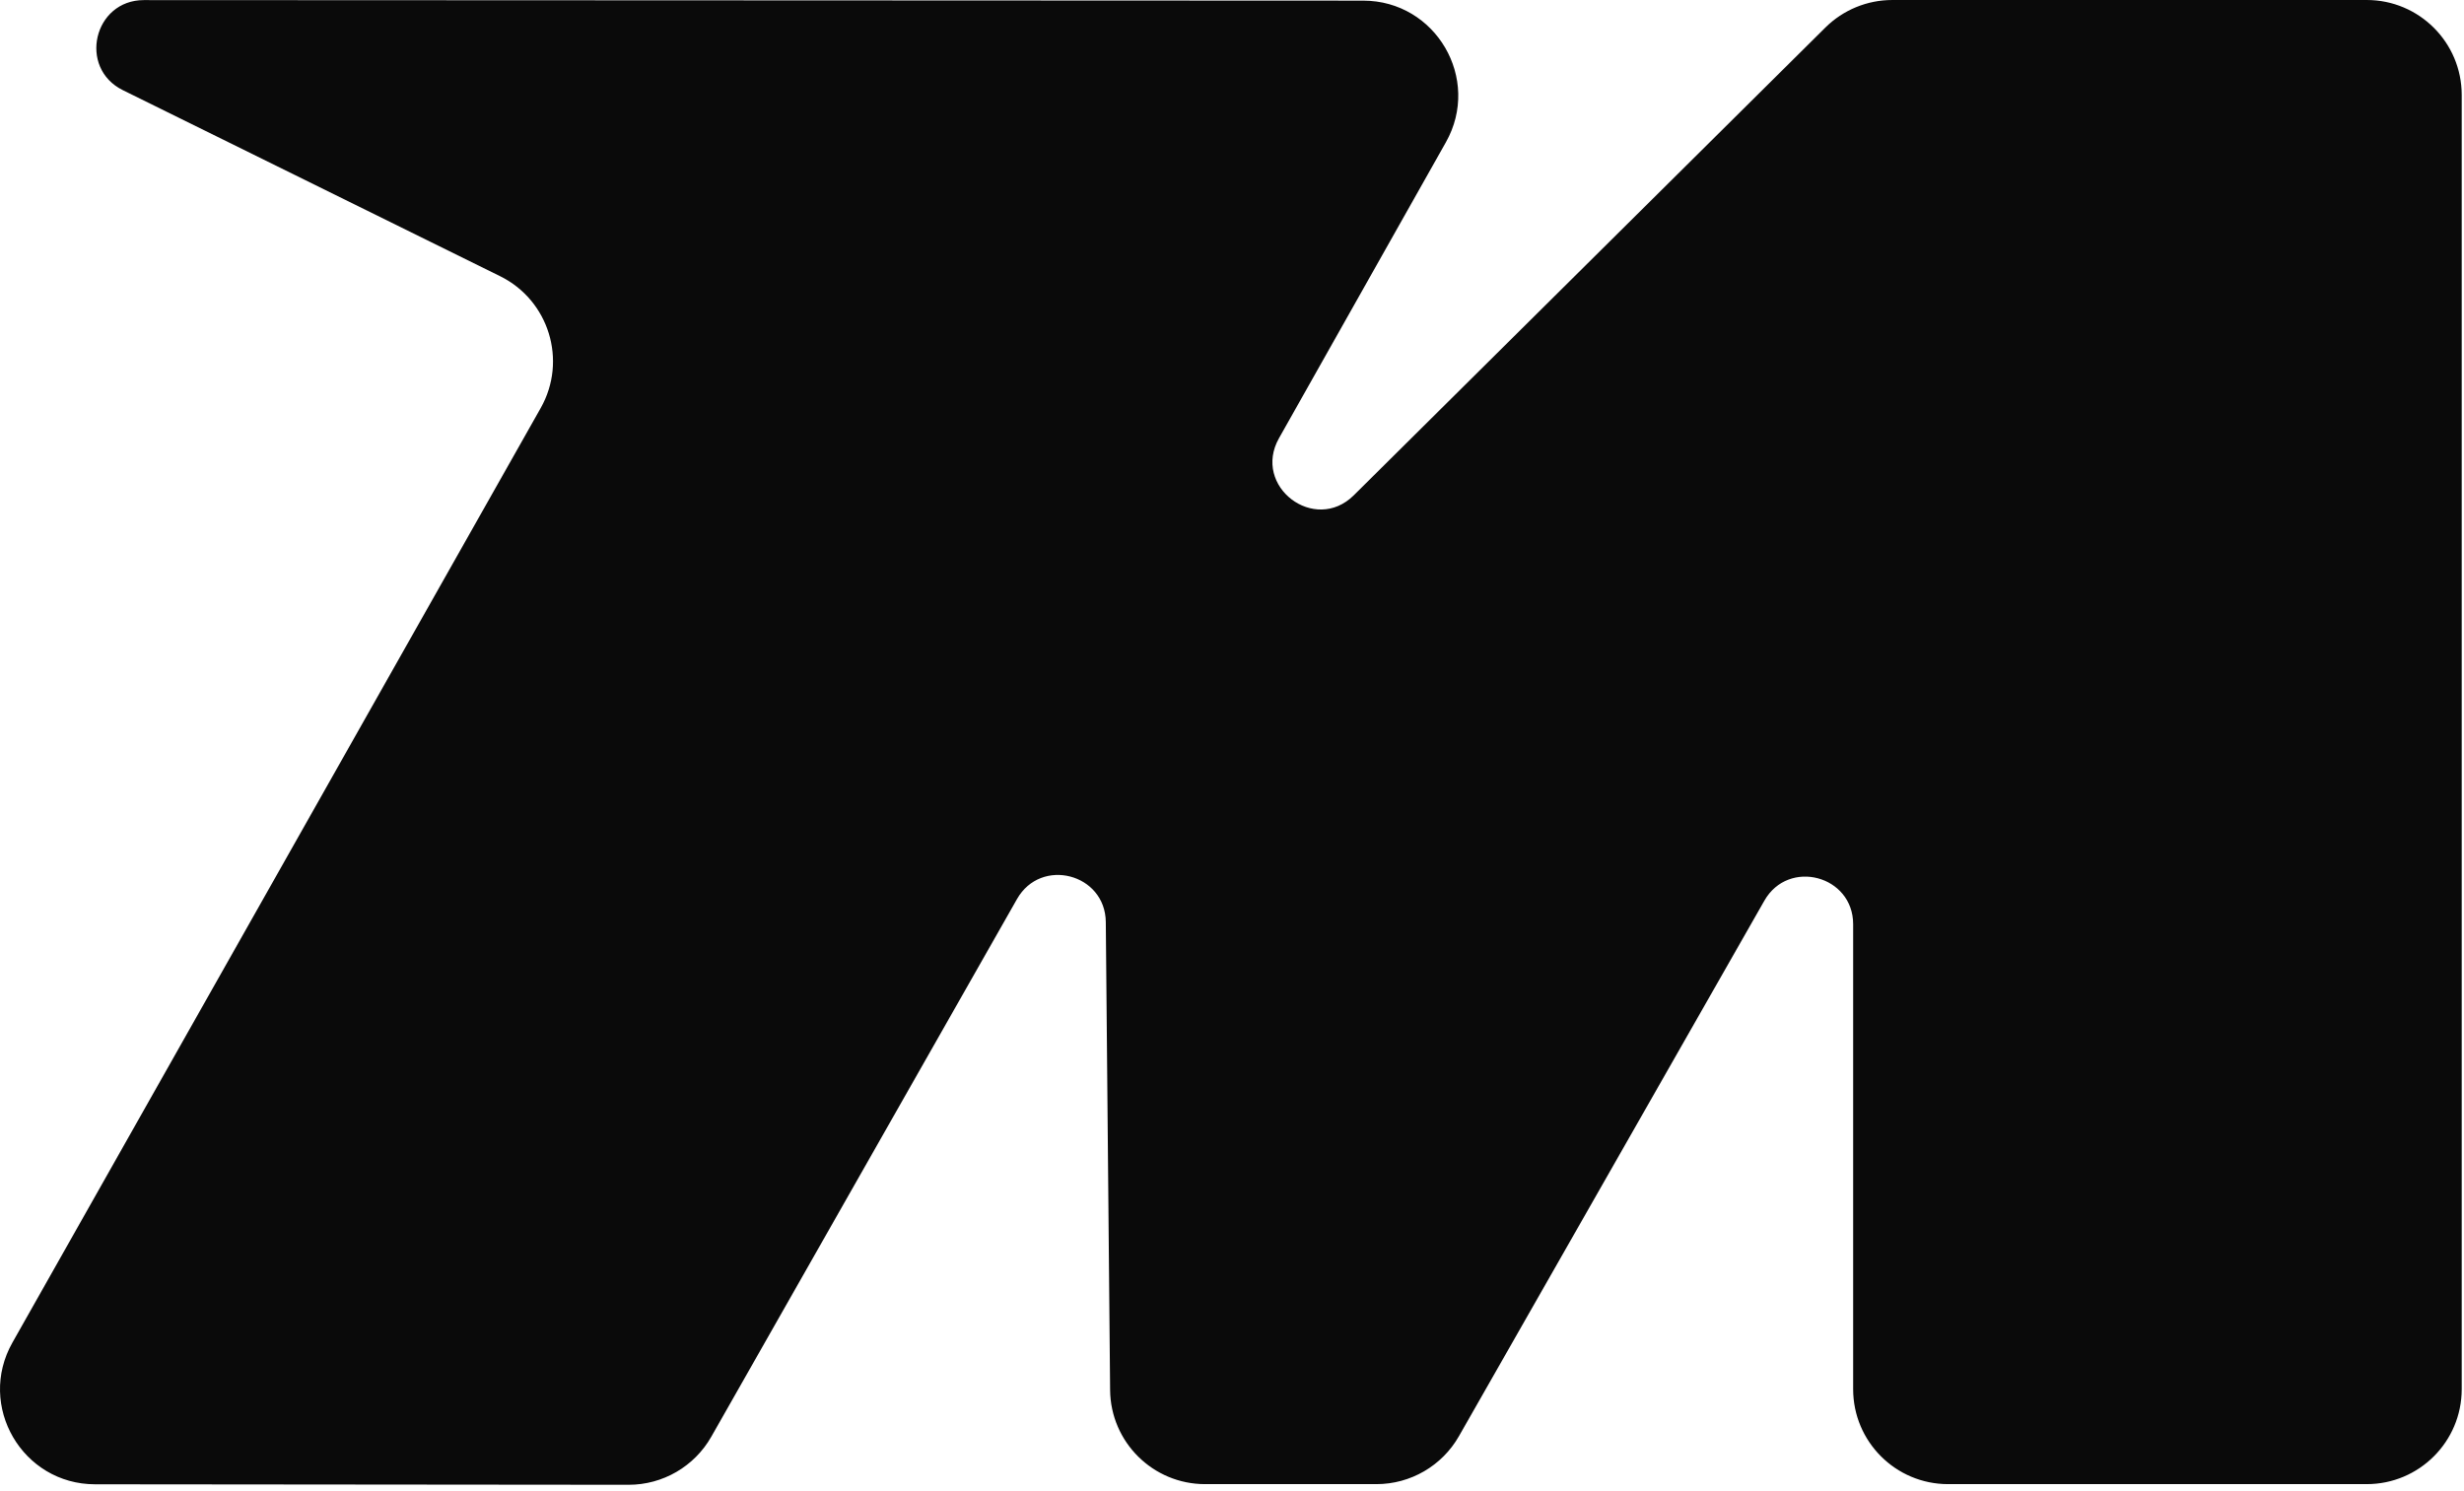
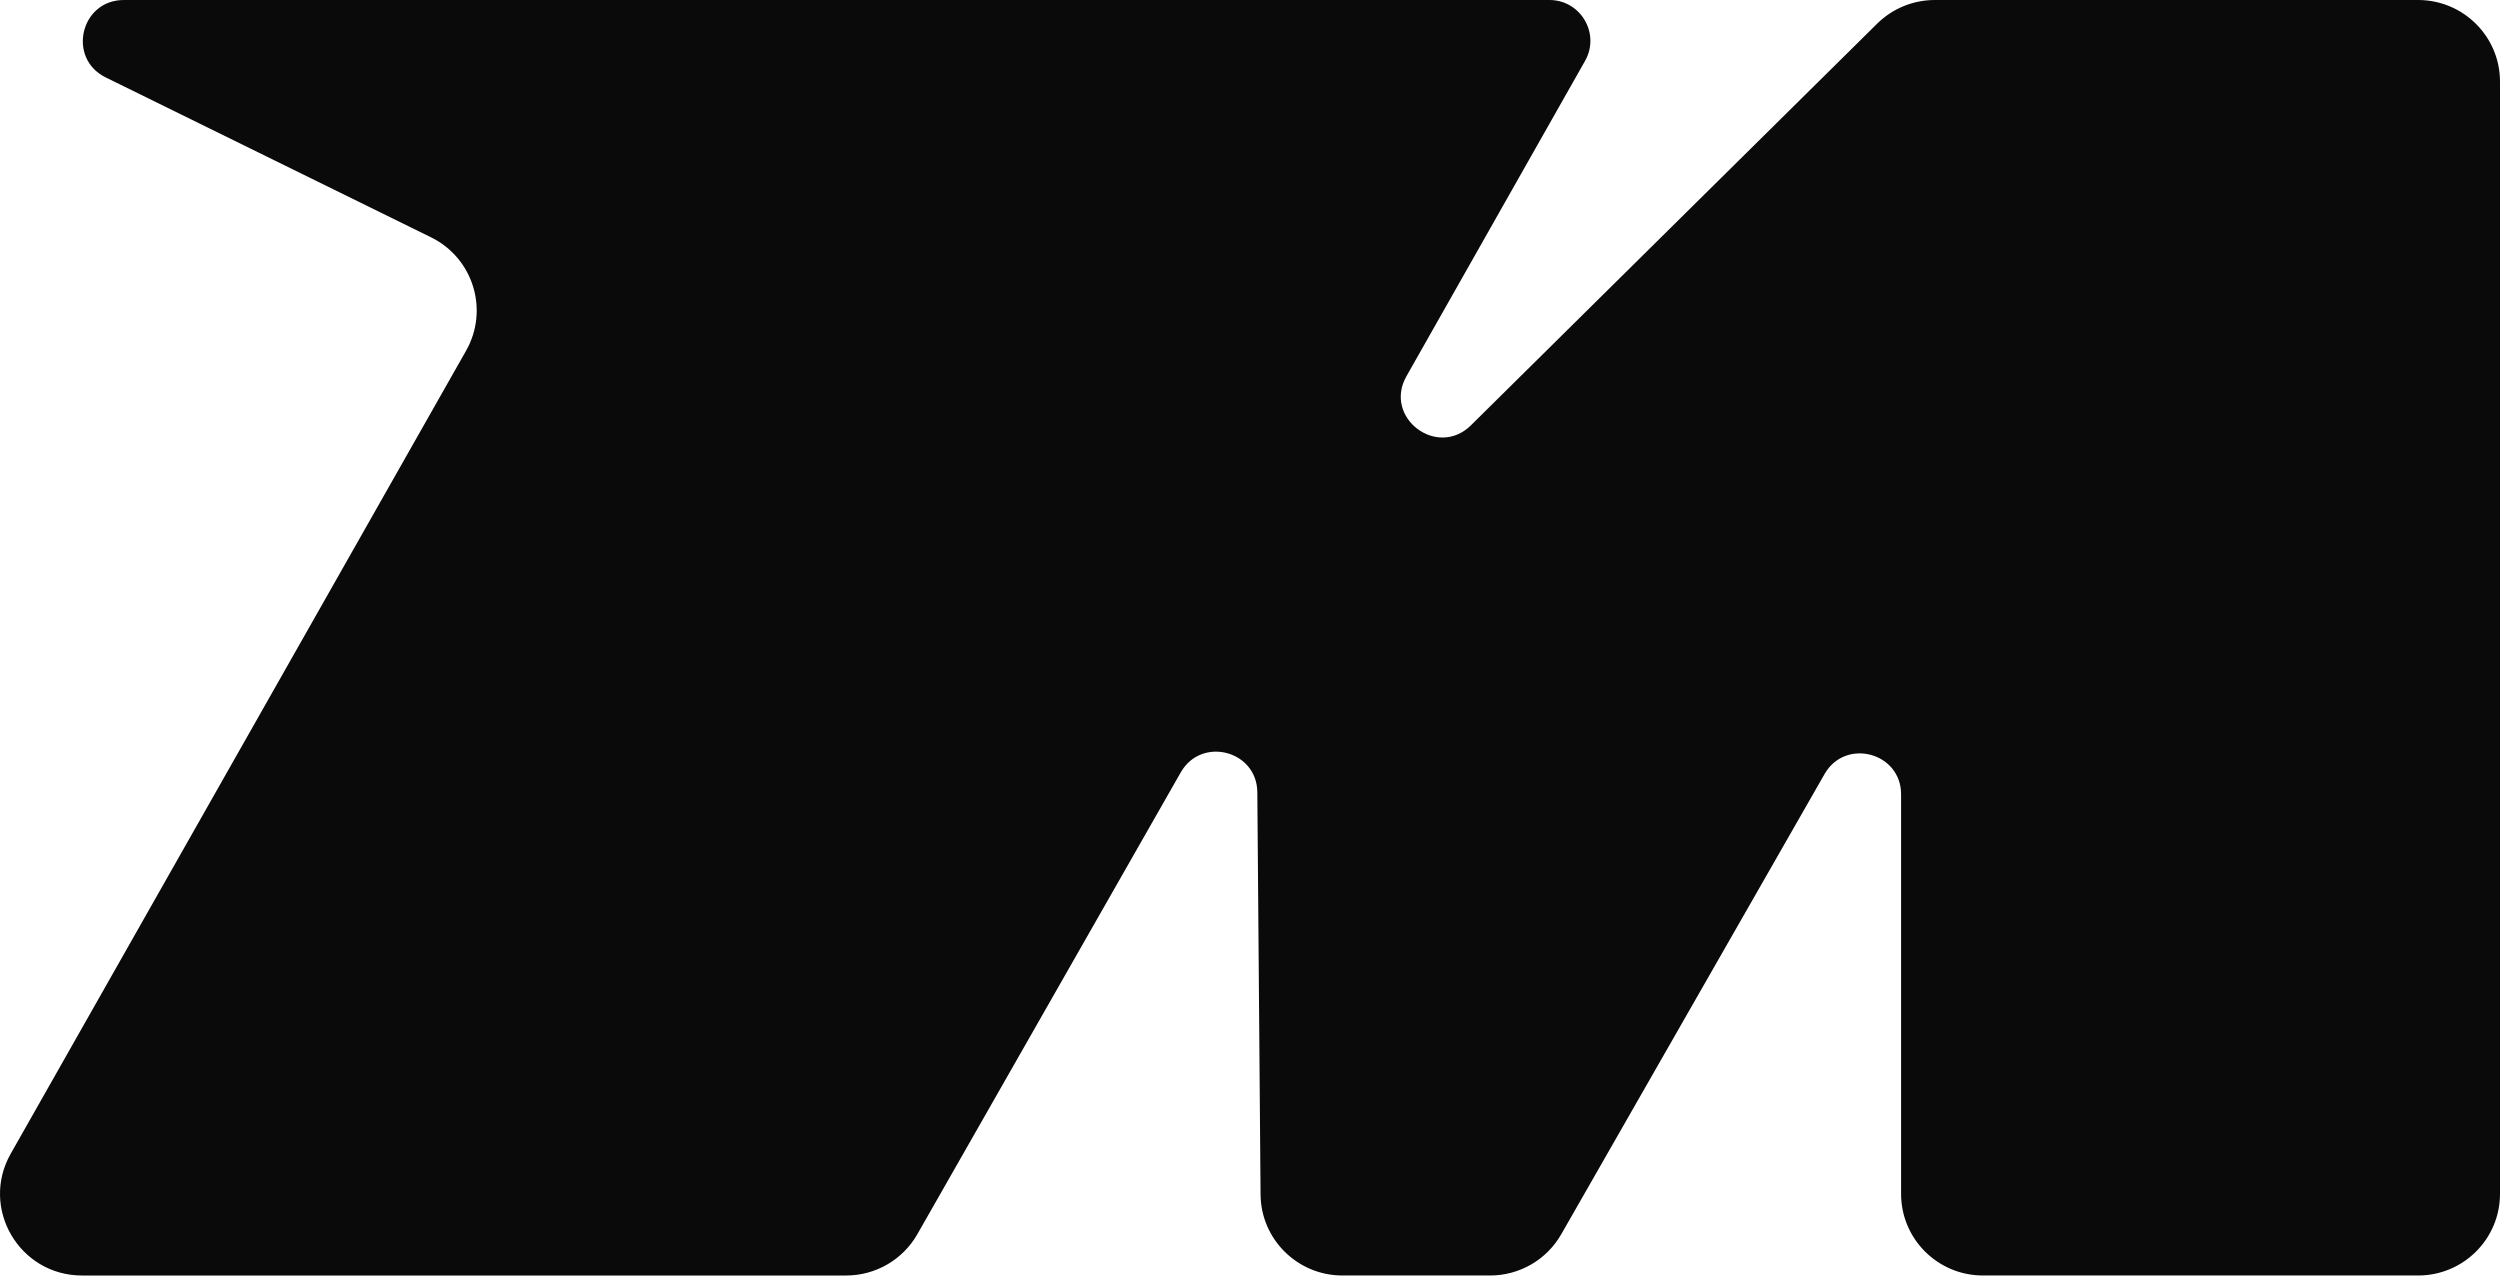
- <svg xmlns="http://www.w3.org/2000/svg" width="415" height="251" viewBox="0 0 415 251" fill="none">
+ <svg xmlns="http://www.w3.org/2000/svg" width="196" height="100" viewBox="0 0 196 100" fill="none">
  <style>
    /* Theme-responsive favicon: dark mark on light UI, light mark on dark UI.
       Geometry must match MARK_PATH in components/brand/logo-paths.ts — this
       is a static asset, so it is the one place the path is duplicated. */
    path { fill: #0a0a0a; }
    @media (prefers-color-scheme: dark) {
      path { fill: #fafafa; }
    }
  </style>
-   <path d="M84.214 46.515L20.698 15.191C13.103 11.446 15.772 0.013 24.239 0.016L229.594 0.107C241.836 0.112 249.537 13.302 243.524 23.965L215.411 73.821C210.849 81.912 221.42 89.971 228.014 83.43L307.437 4.642C310.434 1.669 314.484 0.001 318.705 0.001L398.615 1.91713e-09C407.452 -0 414.616 7.163 414.616 16V234C414.616 242.836 407.452 250 398.616 250L328.116 250.001C319.279 250.001 312.116 242.838 312.116 234.001V155.678C312.116 147.471 301.232 144.586 297.166 151.715L245.72 241.927C242.873 246.919 237.568 250.001 231.821 250.001H202.969C194.19 250.001 187.05 242.927 186.97 234.148L186.244 155.323C186.169 147.149 175.33 144.337 171.29 151.443L119.799 242.017C116.952 247.025 111.634 250.115 105.875 250.11L16.009 250.028C3.763 250.016 -3.931 236.815 2.094 226.155L91.067 68.737C95.589 60.736 92.457 50.58 84.214 46.515Z" />
+   <path d="M33.792 18.605L8.288 6.07C5.241 4.572 6.311 0 9.708 0H121.473C123.93 0 125.477 2.64 124.269 4.773L110.265 29.498C108.432 32.734 112.675 35.96 115.322 33.343L147.167 1.856C148.37 0.667 149.995 0 151.69 0H189.579C193.125 0 196 2.865 196 6.4V93.6C196 97.134 193.125 99.999 189.579 99.999H155.466C151.92 99.999 149.045 97.134 149.045 93.6V62.271C149.045 58.988 144.677 57.834 143.045 60.685L122.399 96.77C121.256 98.767 119.127 99.999 116.821 99.999H105.249C101.723 99.999 98.856 97.165 98.828 93.651L98.574 62.109C98.547 58.838 94.195 57.709 92.572 60.554L71.919 96.763C70.778 98.763 68.647 100 66.337 100L6.431 100C1.514 100 -1.579 94.717 0.84 90.451L36.542 27.494C38.356 24.294 37.1 20.231 33.792 18.605Z" />
</svg>
